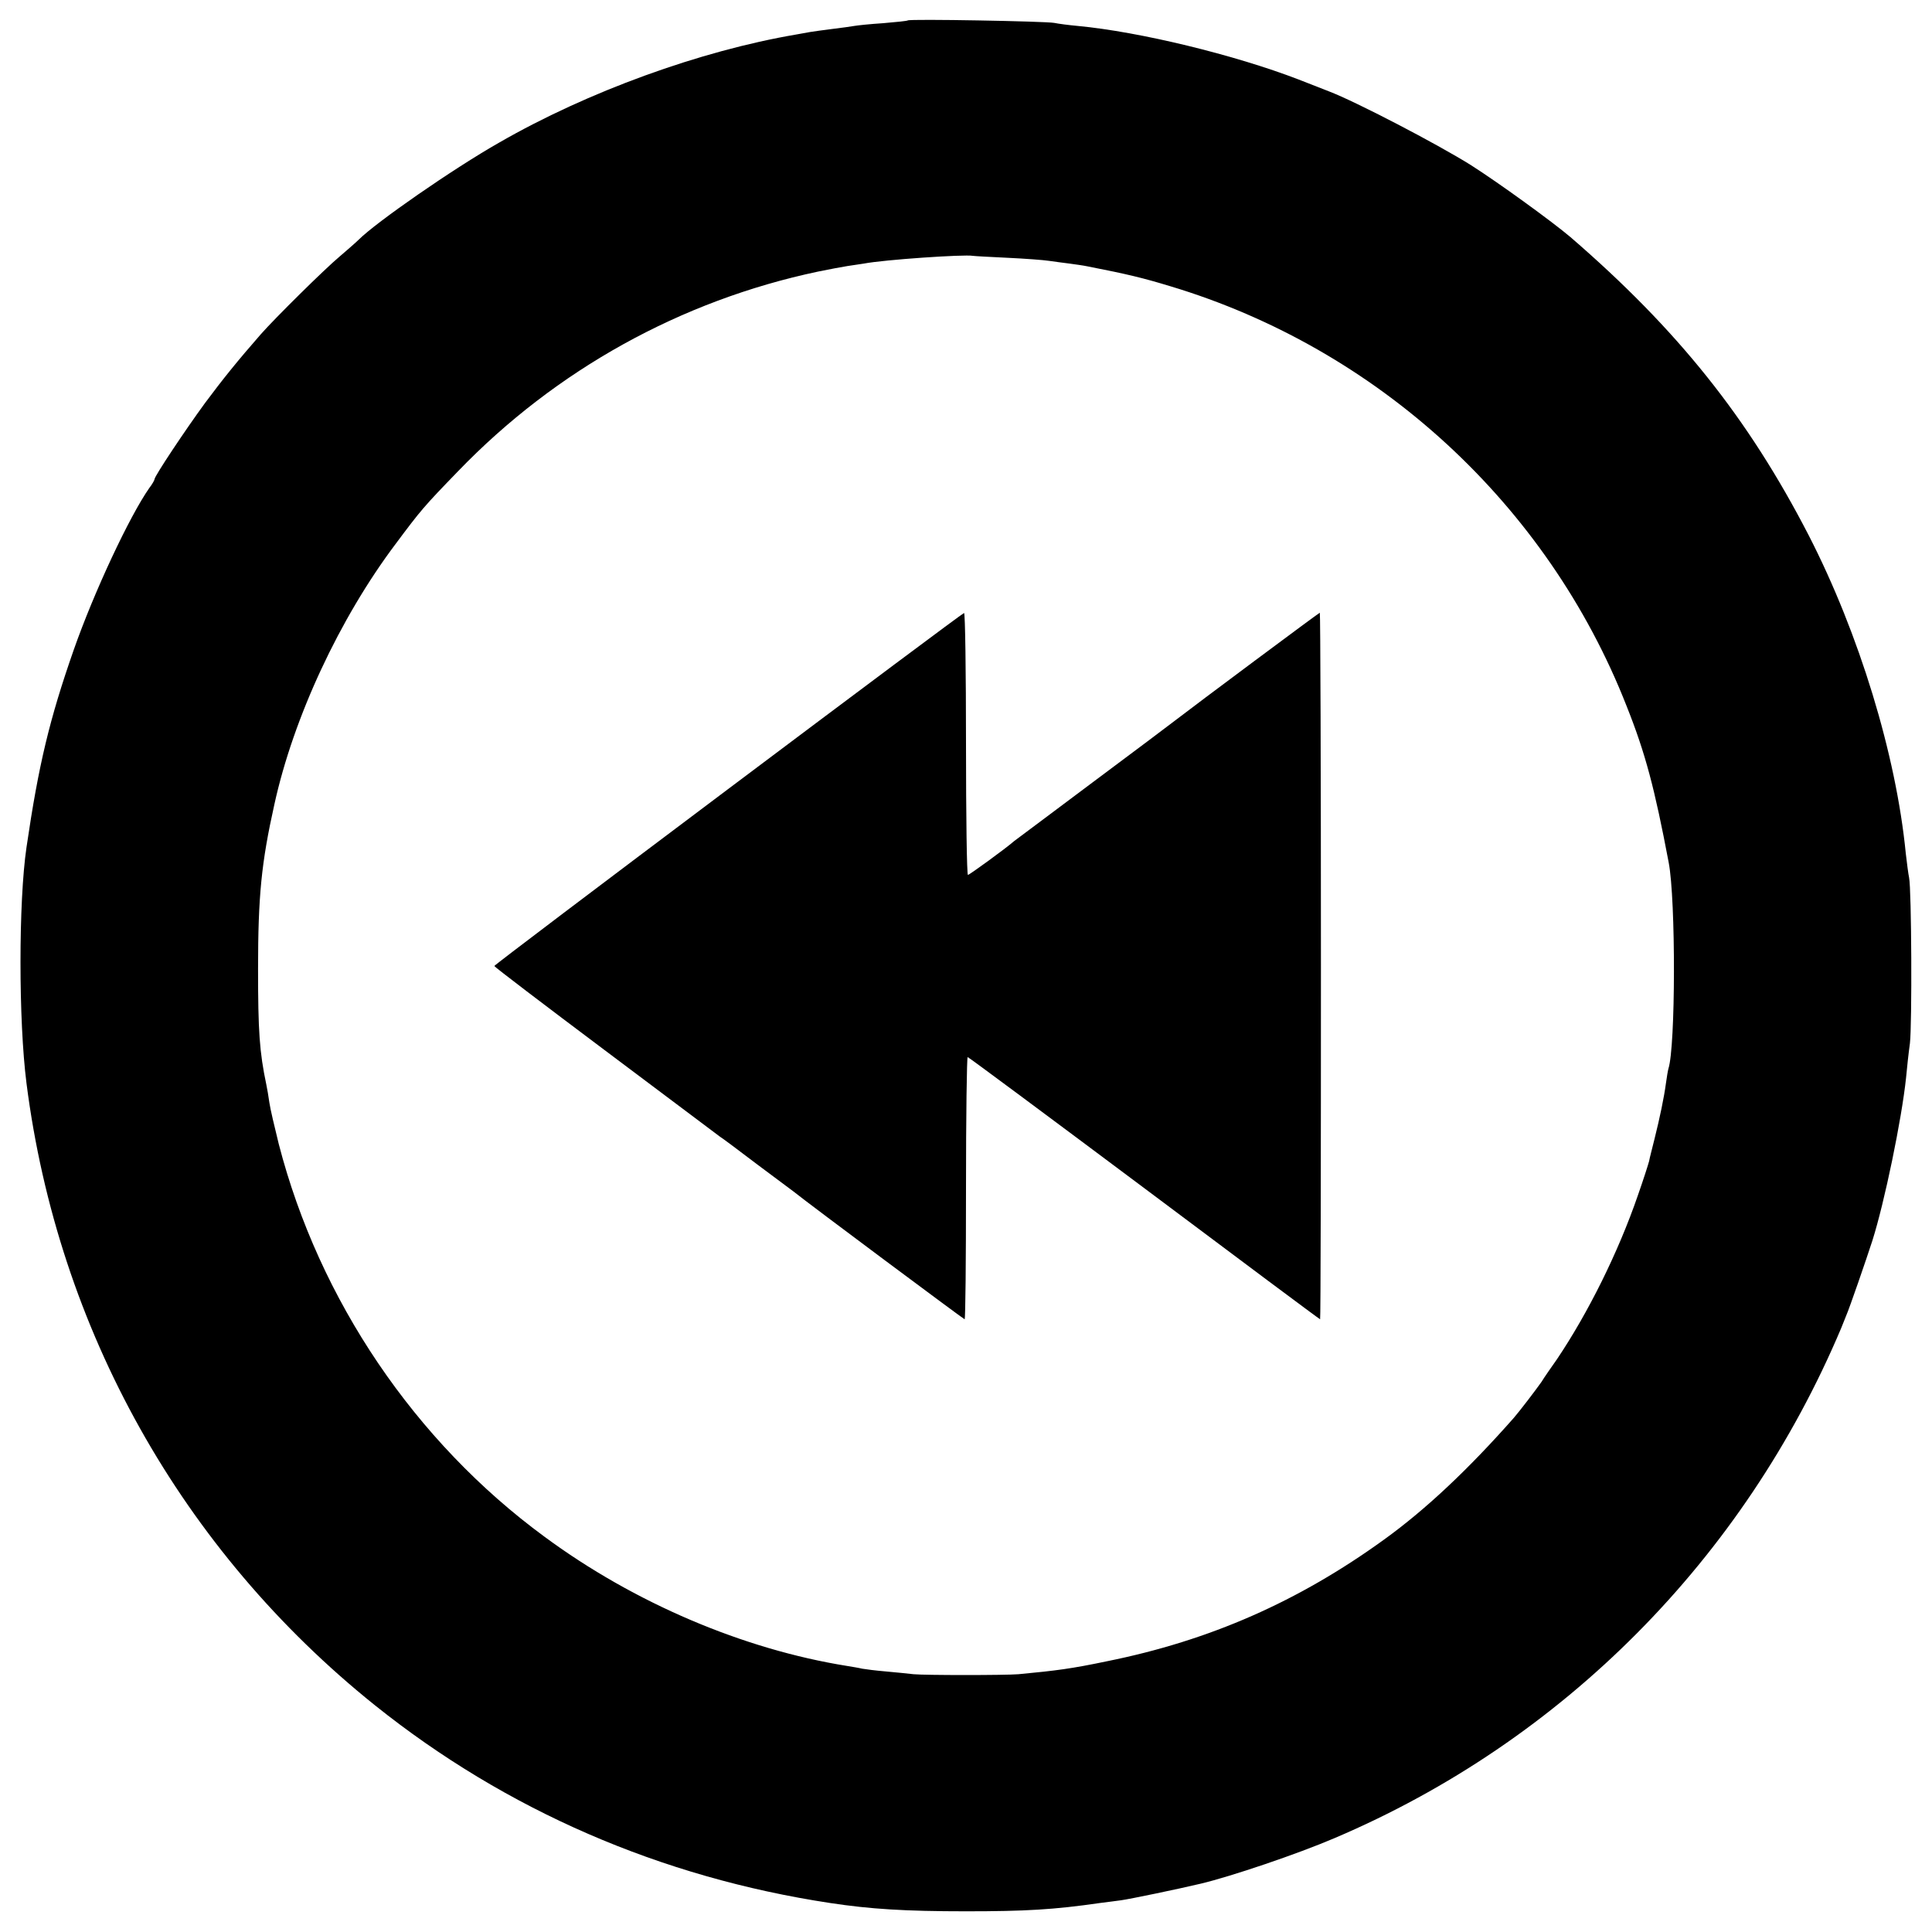
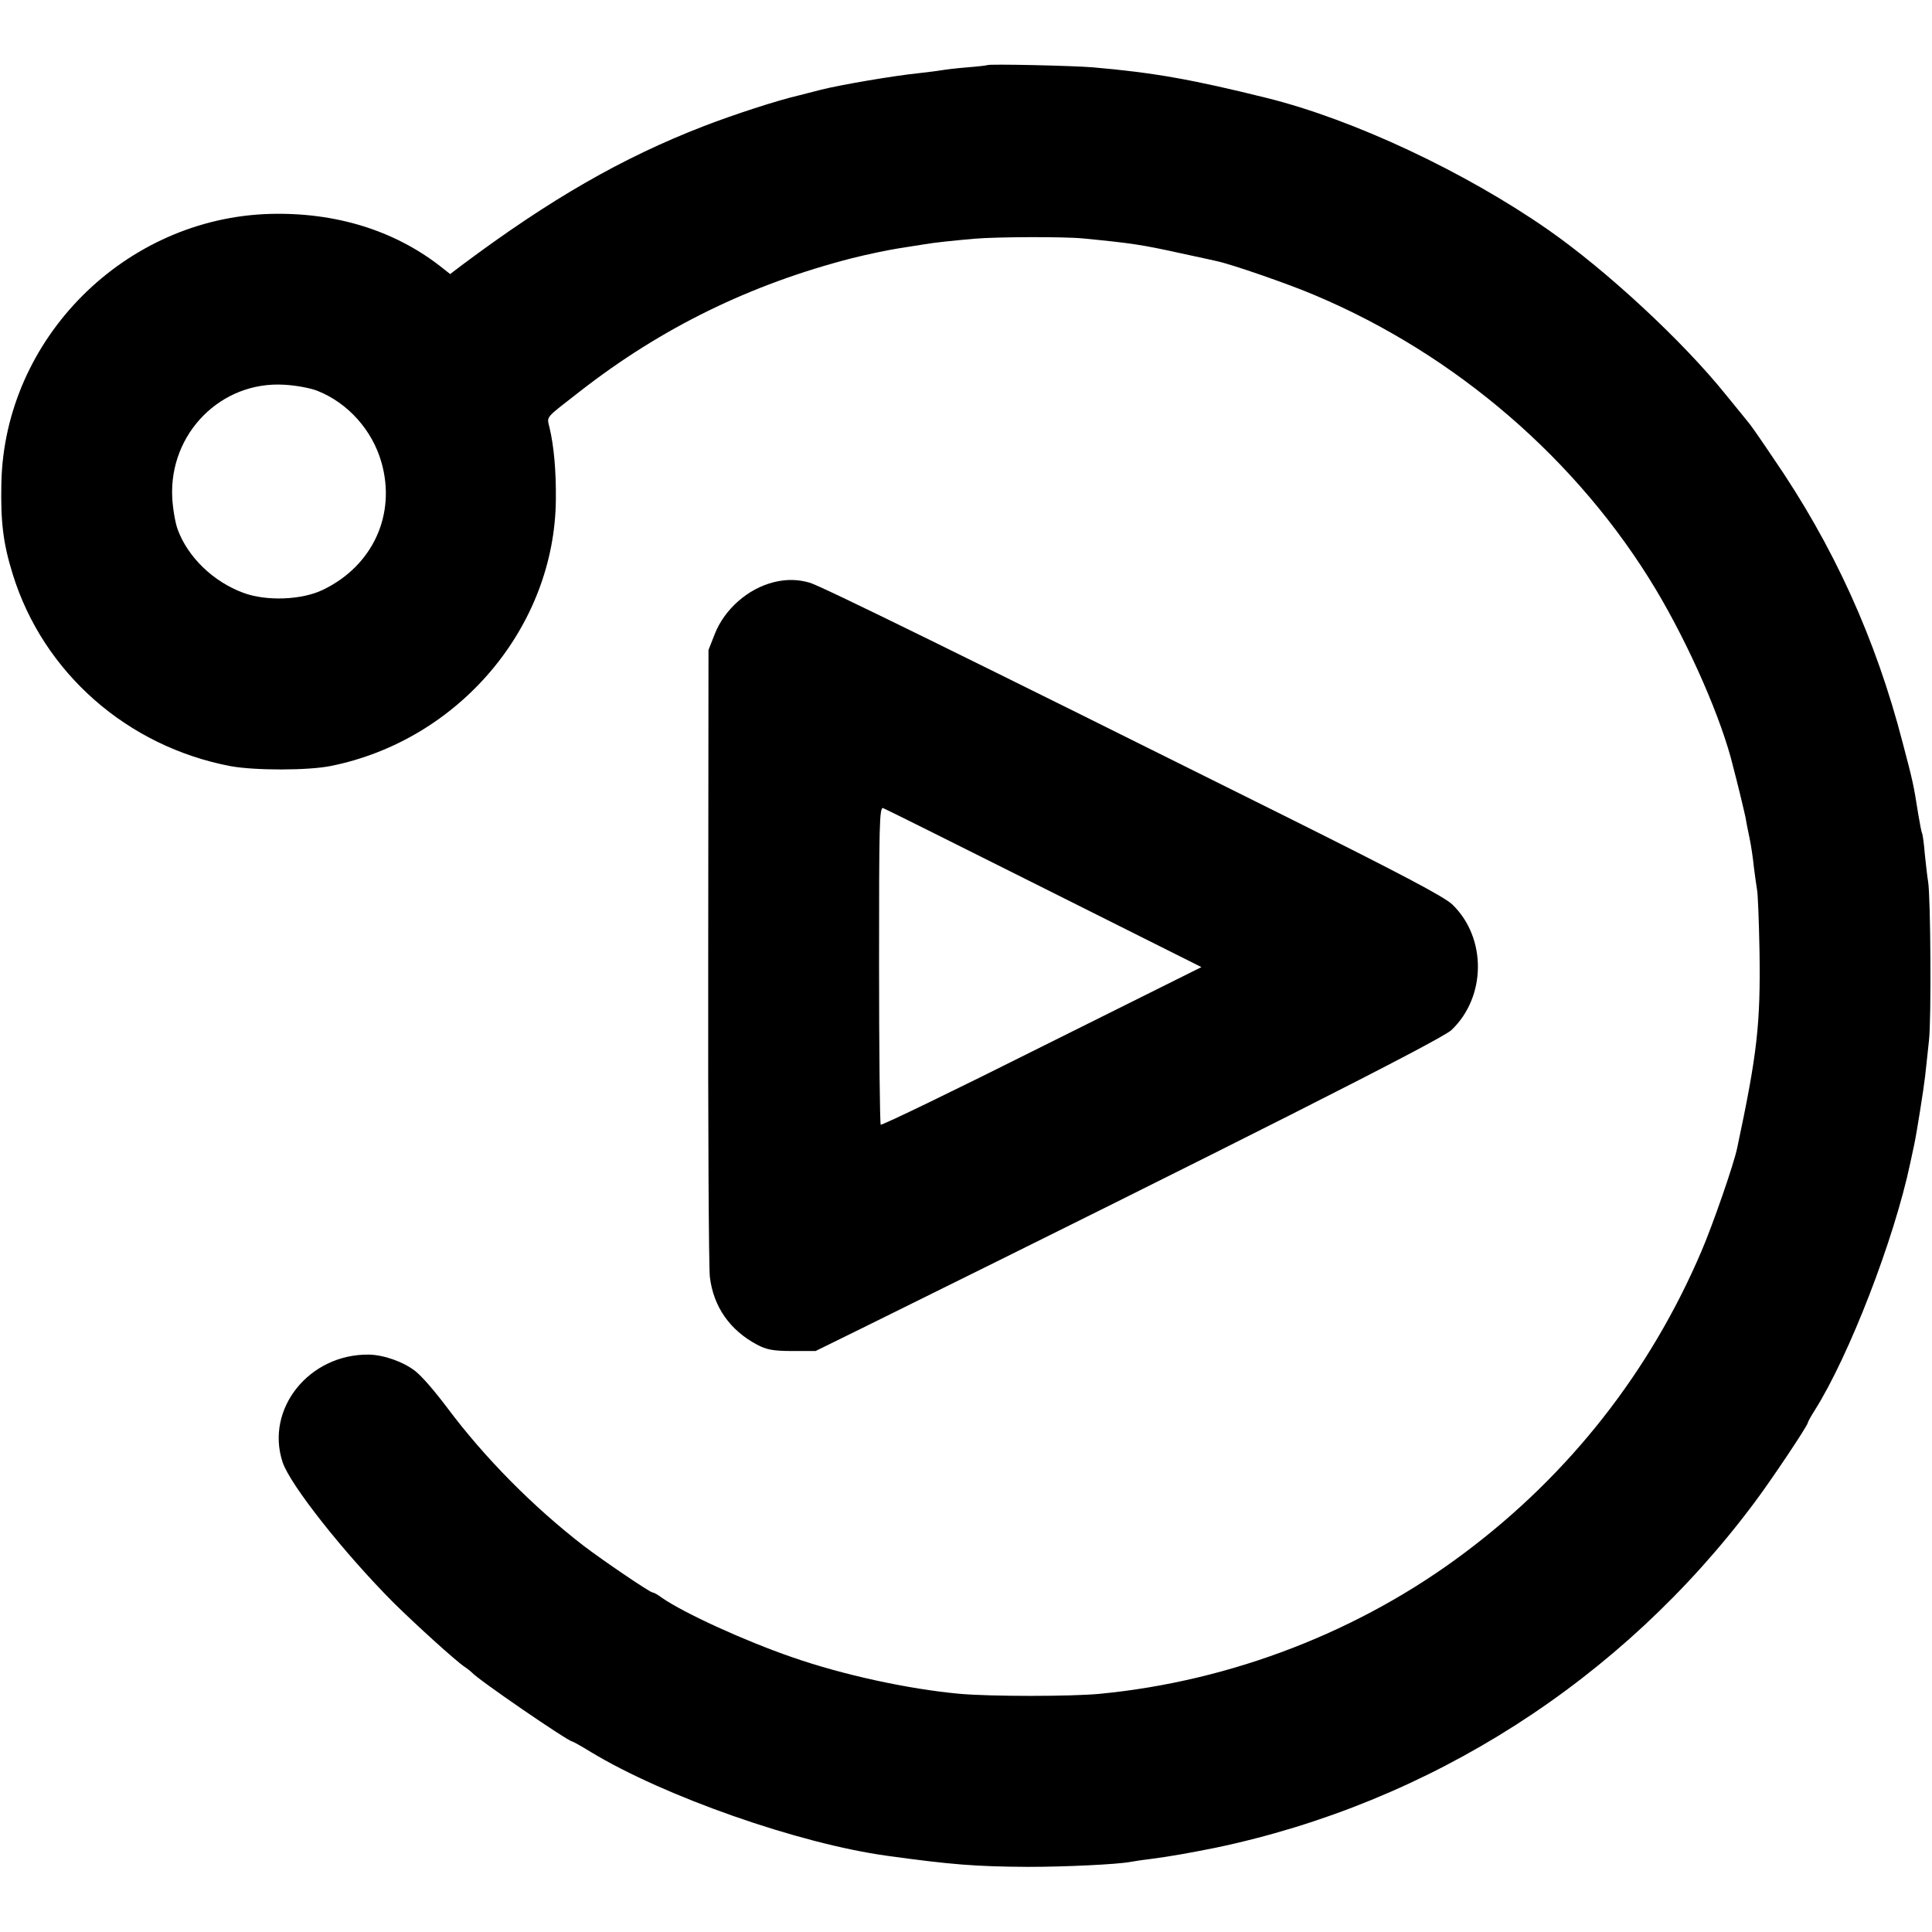
<svg xmlns="http://www.w3.org/2000/svg" version="1.0" width="700pt" height="700pt" viewBox="0 0 700 700" preserveAspectRatio="xMidYMid meet">
  <g transform="translate(0,700) scale(0.1,-0.1)" fill="#000000" stroke="none">
-     <path d="M3289 6926 c-2 -2 -42 -6 -89 -10 -47 -3 -94 -8 -105 -10 -11 -2 -47 -7 -80 -11 -32 -4 -68 -9 -80 -11 -11 -2 -33 -6 -50 -9 -347 -59 -756 -207 -1077 -392 -167 -95 -445 -288 -509 -352 -9 -9 -40 -36 -68 -60 -55 -46 -234 -223 -286 -282 -84 -96 -138 -163 -202 -249 -71 -97 -183 -265 -183 -276 0 -3 -8 -18 -19 -32 -72 -103 -200 -376 -274 -587 -88 -252 -127 -415 -171 -715 -29 -197 -29 -628 0 -855 114 -892 563 -1693 1263 -2254 475 -380 1035 -623 1649 -716 145 -22 272 -30 492 -30 216 0 319 6 485 30 22 3 57 7 77 10 30 4 204 40 288 60 110 26 352 108 485 165 828 352 1483 1012 1836 1848 5 12 13 32 18 45 12 27 73 204 95 272 44 139 106 438 122 590 3 33 9 89 14 125 8 68 6 557 -3 600 -3 14 -8 54 -12 88 -35 358 -169 796 -351 1151 -220 427 -476 747 -864 1082 -66 56 -259 196 -361 261 -123 77 -417 230 -514 267 -33 13 -82 32 -110 43 -231 89 -576 173 -800 194 -33 3 -71 8 -85 11 -30 6 -525 15 -531 9z m361 -860 c63 -3 131 -8 150 -11 19 -3 53 -7 75 -10 22 -3 51 -7 65 -10 148 -29 201 -42 300 -72 752 -226 1367 -791 1653 -1520 69 -173 102 -299 153 -568 26 -137 25 -668 -1 -747 -2 -7 -6 -31 -9 -53 -7 -52 -22 -124 -41 -200 -8 -33 -18 -70 -20 -82 -3 -12 -21 -68 -41 -125 -71 -206 -180 -425 -293 -593 -19 -27 -45 -64 -56 -82 -21 -30 -80 -107 -100 -130 -164 -186 -319 -332 -470 -441 -311 -225 -632 -366 -1004 -441 -129 -27 -183 -34 -321 -47 -49 -4 -337 -4 -380 0 -19 2 -64 7 -100 10 -36 3 -75 8 -86 10 -12 3 -37 7 -55 10 -375 60 -771 228 -1096 468 -470 345 -817 858 -963 1423 -15 61 -31 128 -34 150 -3 22 -8 51 -11 65 -25 119 -30 194 -30 420 0 263 12 384 59 595 69 315 236 674 440 945 91 122 101 134 226 263 354 367 807 618 1304 723 39 8 87 17 106 20 19 3 46 7 60 9 72 14 365 34 395 28 6 -1 62 -4 125 -7z" />
-     <path d="M2638 4141 c-466 -350 -847 -638 -847 -641 0 -3 180 -140 400 -305 220 -165 408 -306 417 -313 10 -6 71 -52 137 -102 66 -49 125 -93 130 -97 57 -46 617 -463 620 -463 3 0 5 214 5 475 0 261 3 475 6 475 3 0 291 -214 640 -475 348 -261 635 -475 637 -475 2 0 3 576 3 1280 0 704 -2 1280 -4 1280 -3 0 -454 -336 -525 -391 -15 -12 -150 -113 -300 -225 -150 -112 -276 -207 -282 -211 -32 -28 -163 -123 -168 -123 -4 0 -7 214 -7 475 0 261 -3 475 -7 474 -5 -1 -389 -288 -855 -638z" />
+     <path d="M3577 6764 c-1 -1 -33 -5 -72 -8 -38 -3 -79 -8 -90 -10 -11 -2 -49 -7 -85 -11 -90 -9 -283 -42 -355 -60 -33 -9 -68 -17 -78 -20 -82 -19 -238 -70 -347 -112 -297 -115 -557 -265 -877 -504 l-42 -32 -38 30 c-167 129 -378 194 -613 188 -527 -14 -964 -451 -975 -975 -3 -139 6 -218 41 -330 110 -357 415 -625 790 -696 88 -16 282 -16 364 1 464 94 810 504 814 965 1 105 -7 193 -23 261 -10 42 -18 31 109 130 297 232 620 389 985 483 55 14 132 30 170 36 39 6 81 13 95 15 34 6 101 13 180 20 79 7 326 8 395 1 175 -17 214 -23 350 -53 61 -13 120 -26 133 -29 53 -11 264 -84 357 -124 510 -215 953 -597 1234 -1065 122 -204 240 -473 281 -645 5 -19 16 -62 24 -95 8 -33 17 -71 20 -85 2 -14 9 -48 15 -77 6 -28 13 -77 16 -108 4 -31 9 -66 11 -78 3 -12 7 -112 9 -222 4 -265 -8 -372 -81 -715 -12 -58 -89 -280 -130 -375 -186 -435 -477 -806 -856 -1090 -380 -286 -846 -466 -1323 -512 -105 -10 -396 -10 -508 0 -185 17 -422 68 -608 133 -171 59 -390 159 -471 215 -14 11 -29 19 -33 19 -10 0 -179 115 -250 169 -184 142 -359 319 -495 501 -46 61 -90 112 -115 132 -43 34 -115 59 -168 60 -217 3 -377 -197 -313 -390 28 -83 222 -328 401 -508 80 -79 224 -210 258 -233 12 -8 24 -18 27 -21 17 -22 349 -250 364 -250 2 0 33 -17 67 -38 266 -161 753 -332 1074 -376 232 -32 321 -39 510 -40 136 0 324 9 371 18 11 2 42 7 69 10 83 11 142 22 238 41 779 163 1473 607 1953 1250 61 81 194 280 194 290 0 3 11 23 25 45 125 198 288 620 346 895 7 33 14 65 15 70 8 37 34 200 39 245 3 30 10 89 14 130 9 76 6 520 -3 575 -3 17 -8 62 -12 100 -3 39 -8 73 -10 76 -2 3 -8 34 -14 70 -17 109 -20 120 -56 257 -98 379 -252 717 -471 1035 -40 60 -78 114 -83 120 -6 7 -44 55 -87 107 -156 194 -430 448 -643 597 -303 211 -706 400 -1020 478 -270 67 -410 92 -630 111 -70 6 -378 13 -383 8z m-2427 -1180 c111 -44 199 -143 232 -259 54 -189 -31 -375 -212 -462 -76 -37 -205 -42 -288 -11 -109 40 -201 129 -238 229 -9 24 -18 77 -20 117 -11 232 177 422 406 408 41 -2 95 -12 120 -22z" />
+     <path d="M2805 4891 c-95 -23 -181 -99 -216 -190 l-22 -56 -1 -1110 c-1 -610 2 -1133 6 -1162 13 -108 73 -193 171 -245 34 -18 58 -23 127 -23 l85 0 185 91 c1332 658 2083 1037 2119 1072 126 120 128 333 4 454 -28 28 -190 113 -613 324 -1152 574 -1679 833 -1717 843 -42 12 -83 13 -128 2z m979 -1110 l569 -285 -578 -288 c-317 -159 -580 -286 -584 -283 -3 4 -6 264 -6 580 0 508 1 572 15 567 8 -3 271 -134 584 -291z" />
  </g>
</svg>
